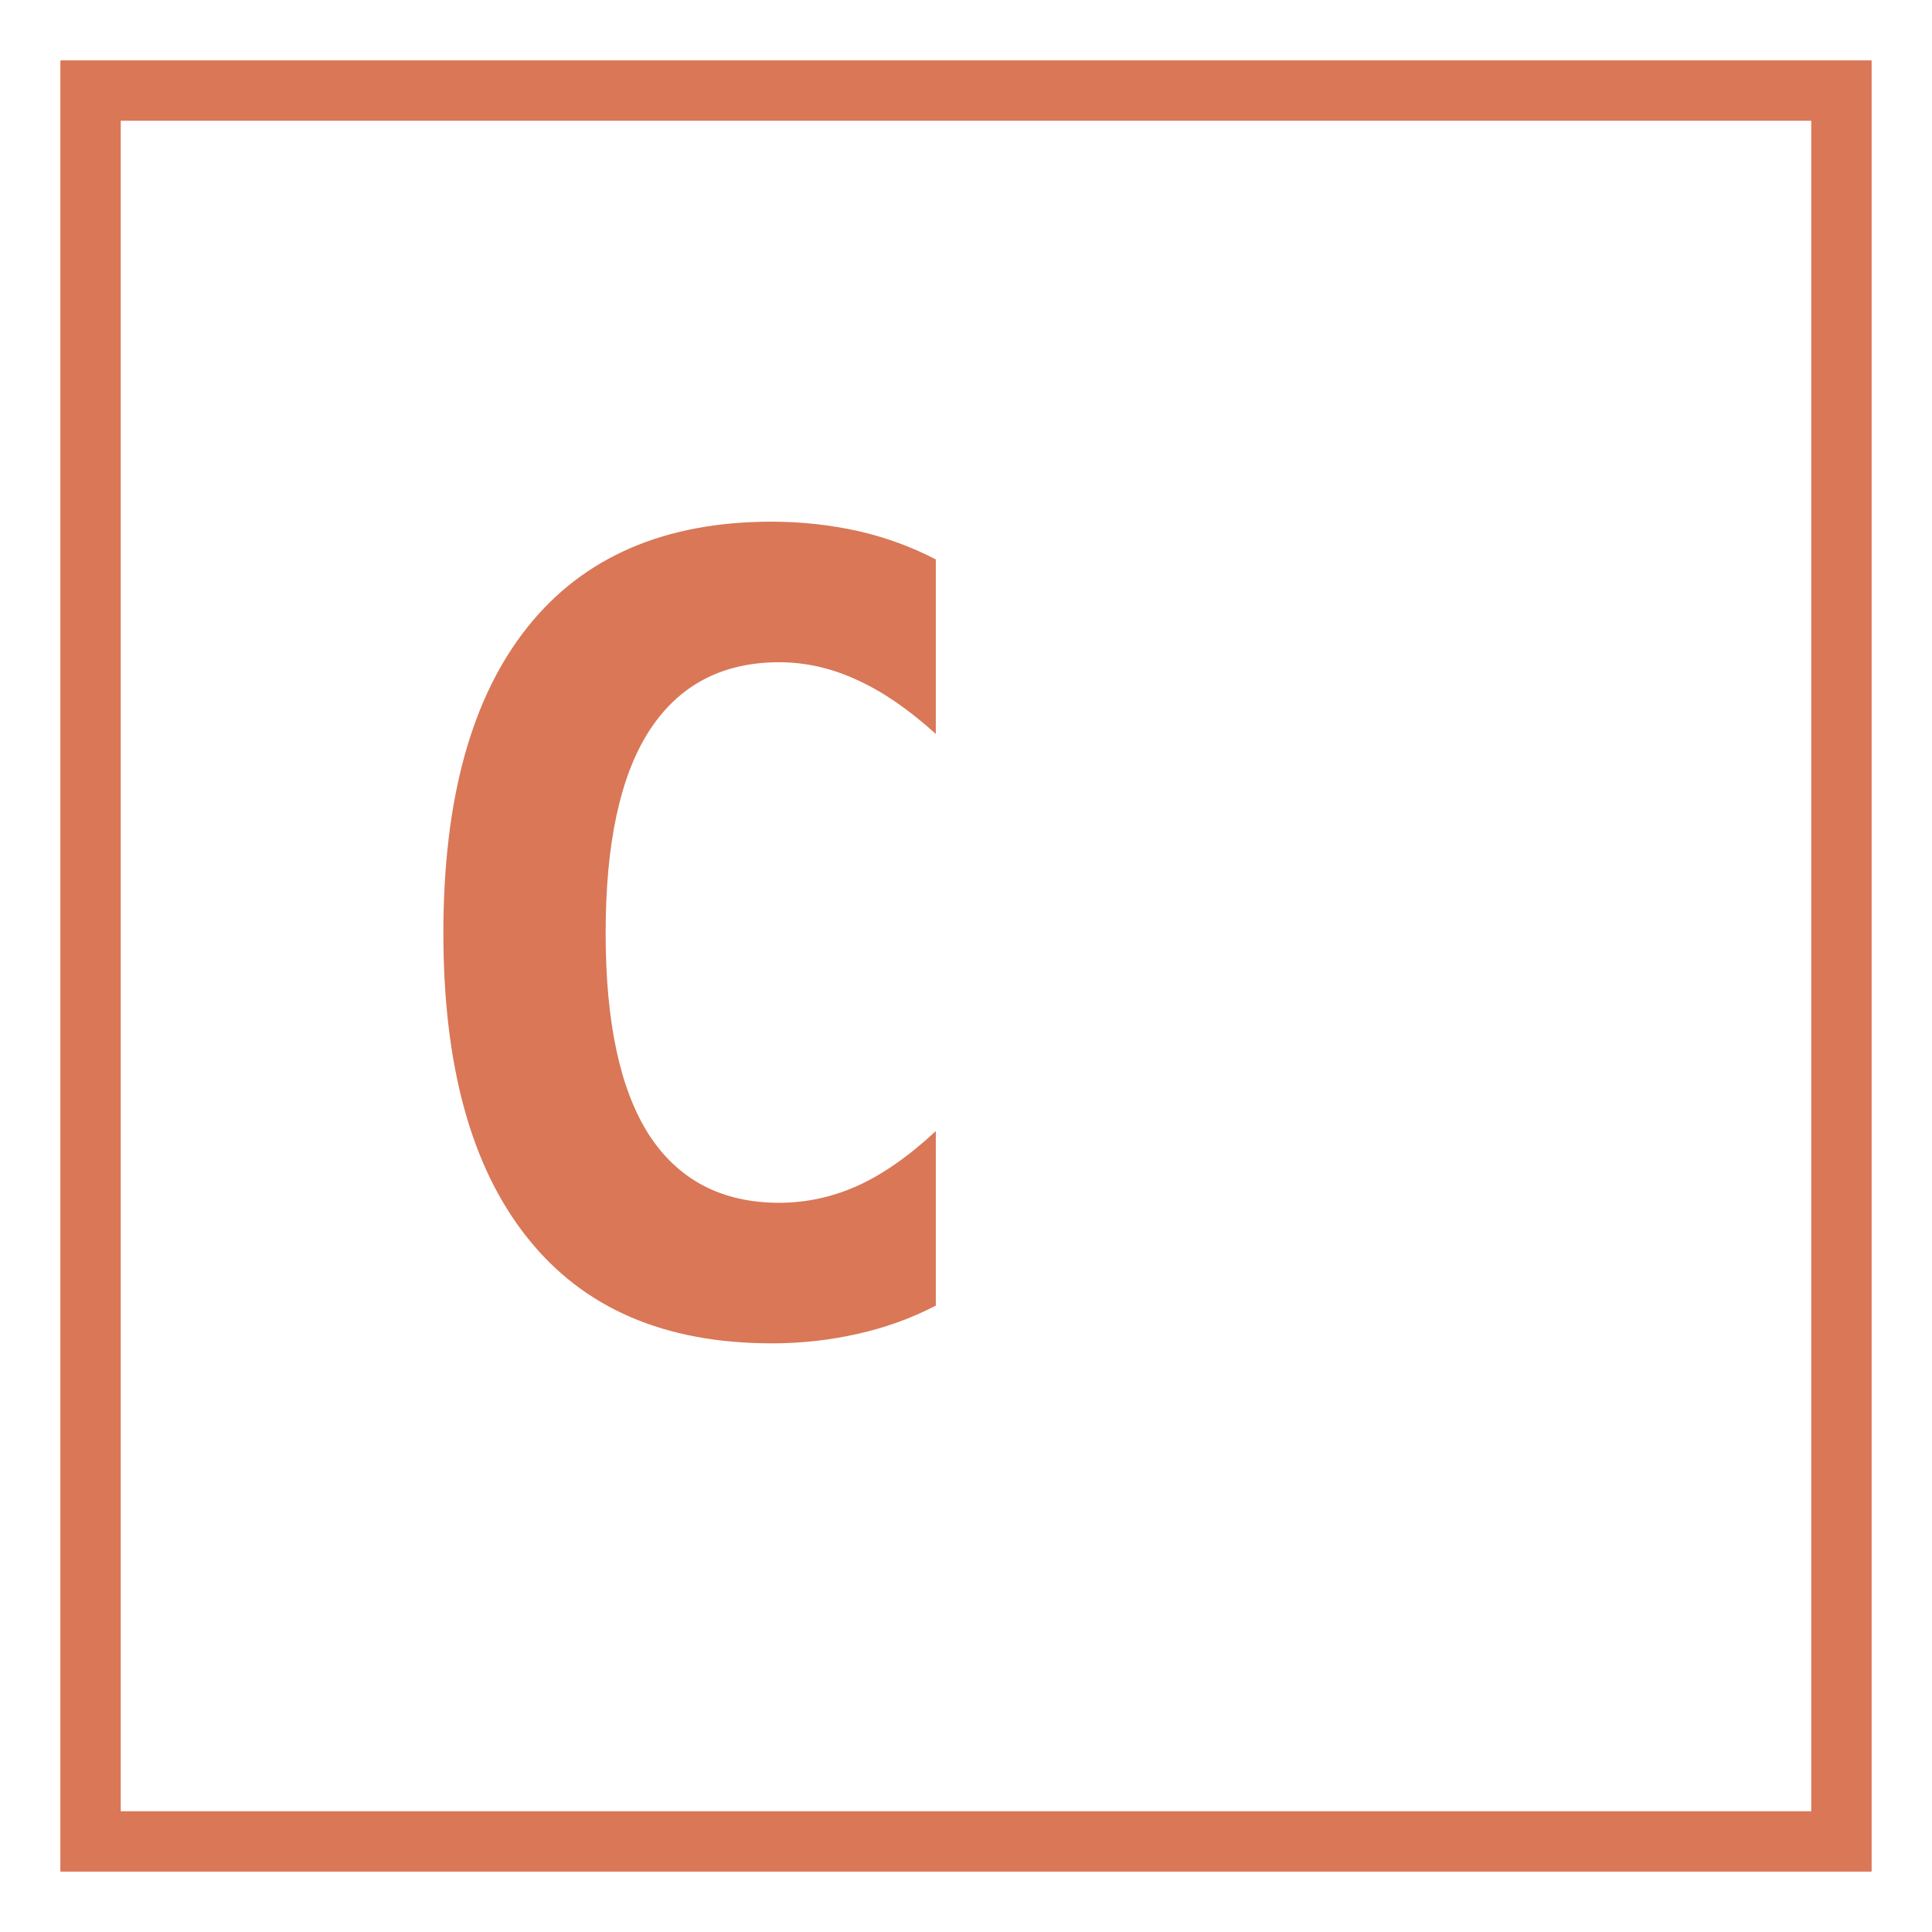
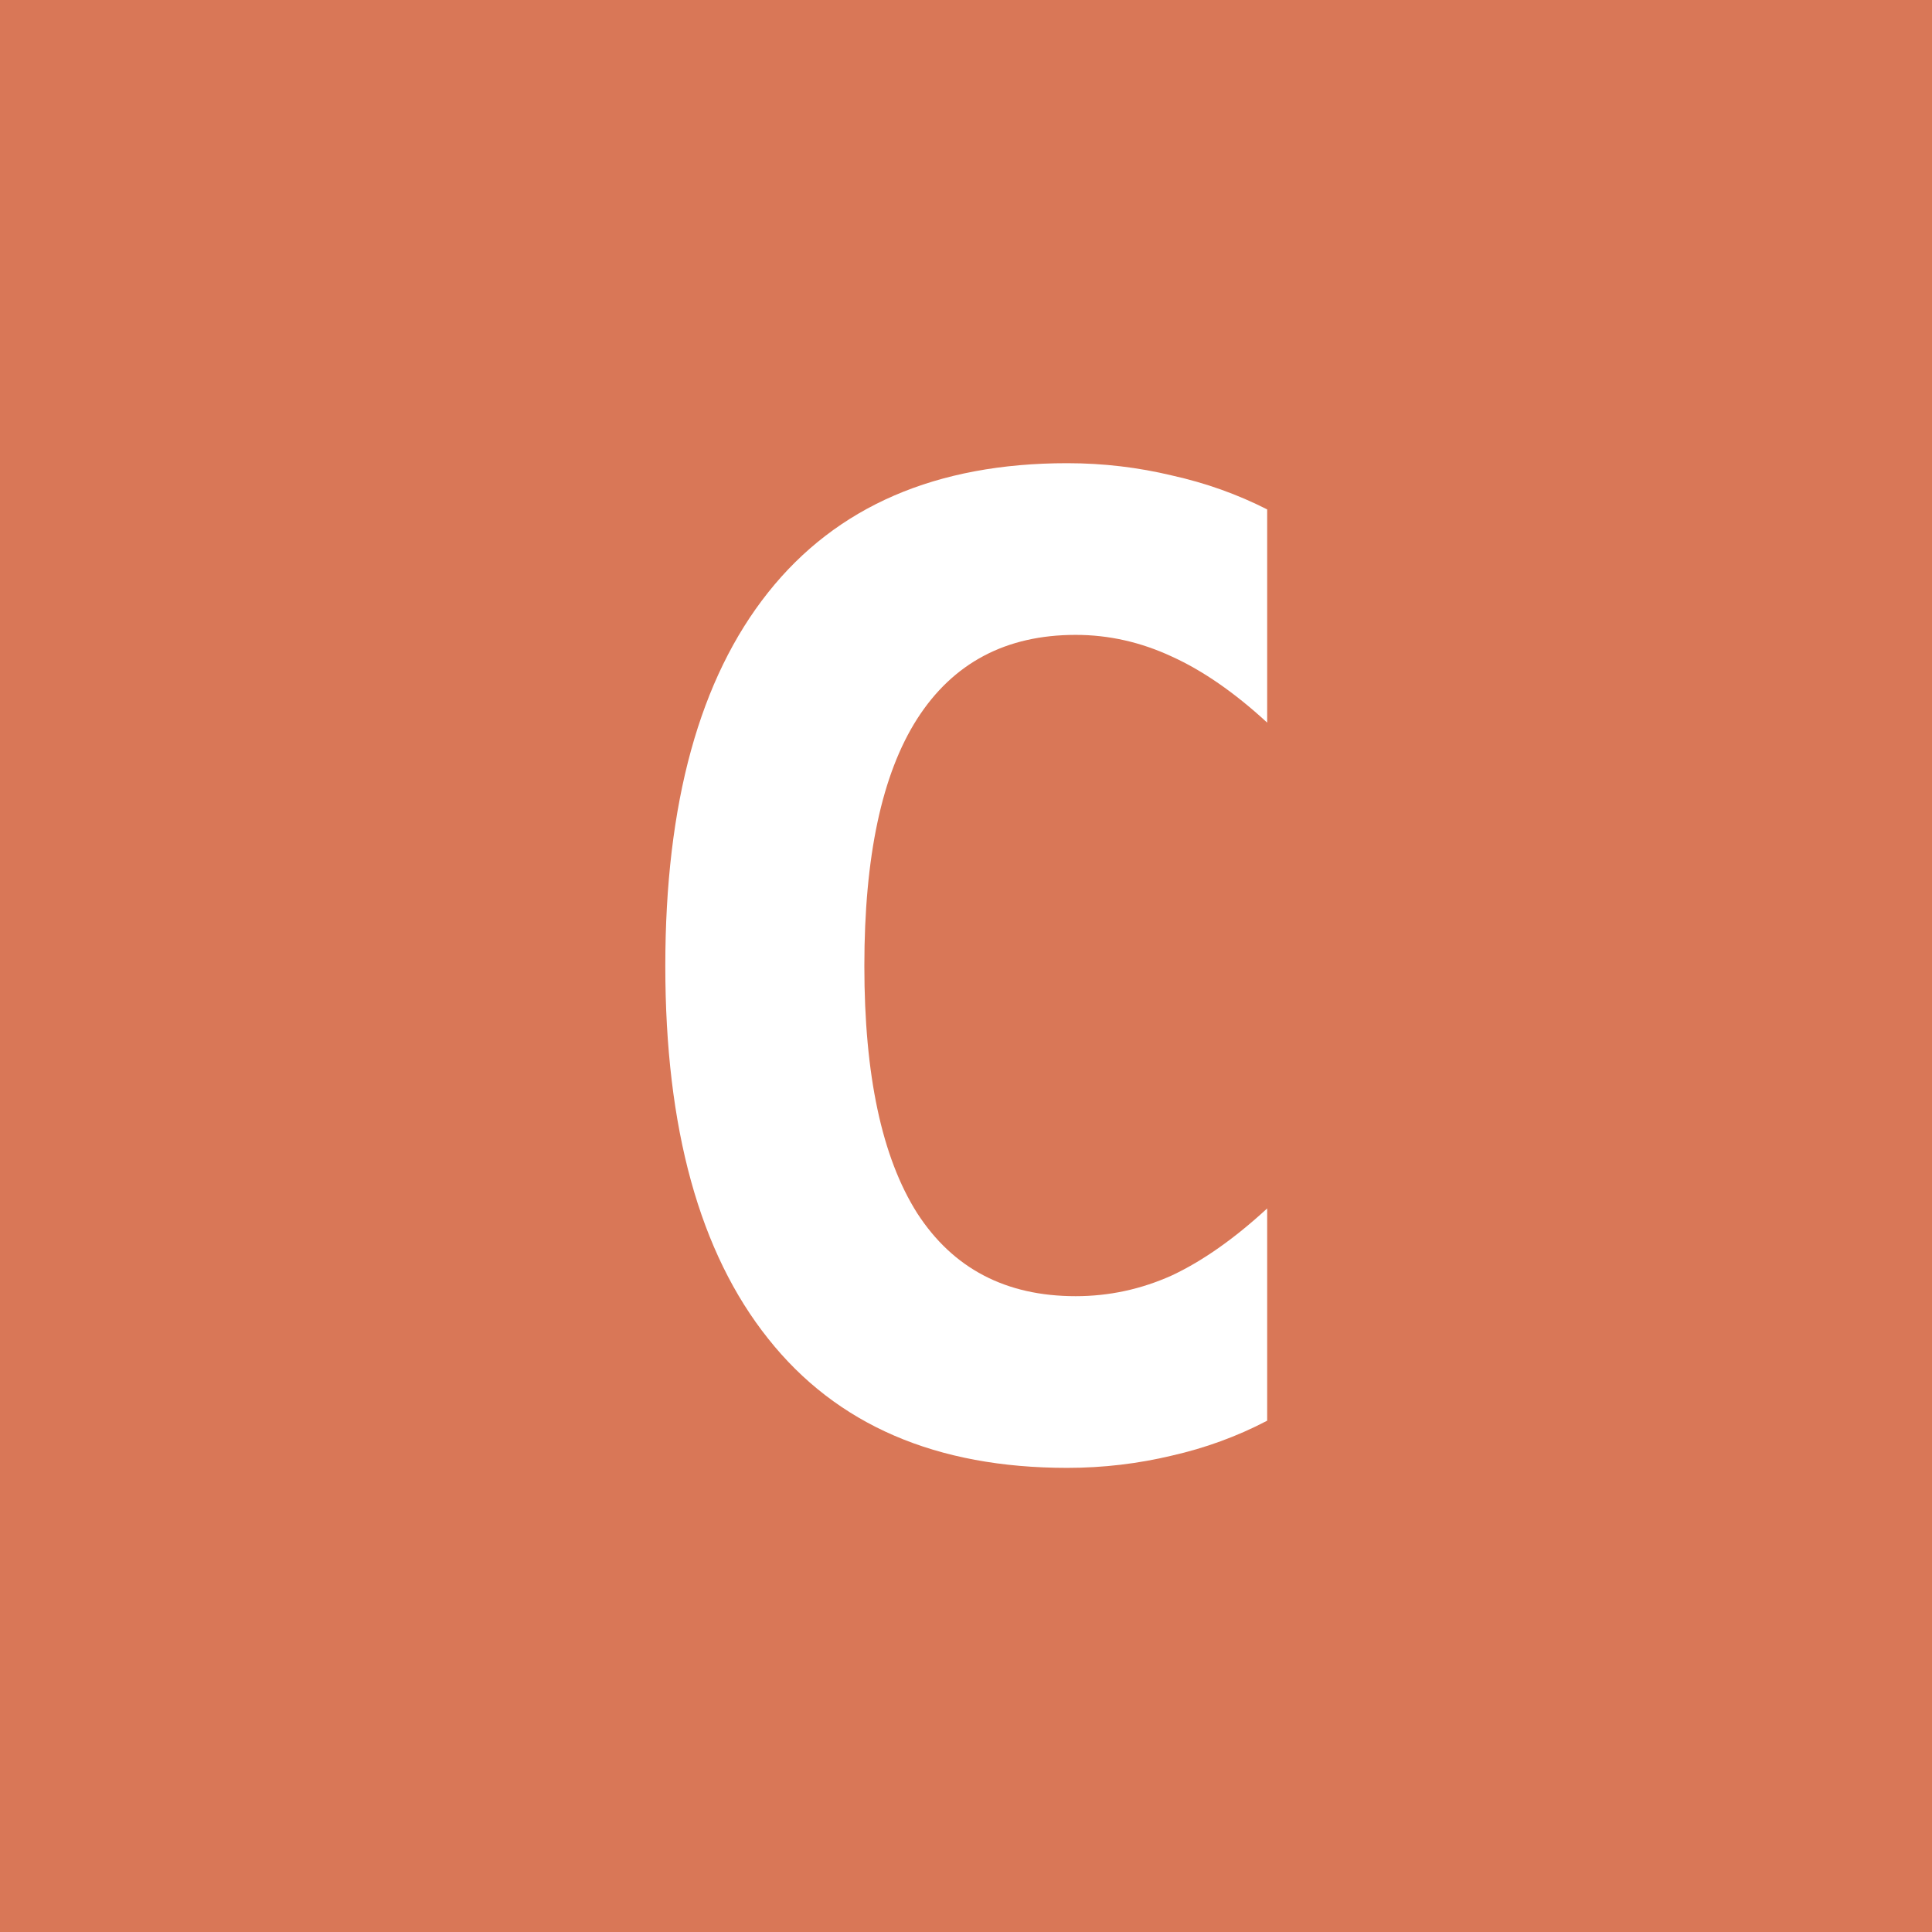
<svg xmlns="http://www.w3.org/2000/svg" width="32" height="32" viewBox="0 0 32 32">
-   <rect width="32" height="32" fill="#fff" />
-   <rect x="1.5" y="1.5" width="29" height="29" fill="none" stroke="#d97757" stroke-width="1" />
-   <text x="6" y="22" fill="#d97757" font-family="'IBM Plex Mono',monospace" font-size="18" font-weight="700">C</text>
+   <rect width="32" height="32" fill="#d97757" />
+   <text x="16" y="24" fill="#fff" text-anchor="middle" font-family="ui-monospace, 'SF Mono', Menlo, Consolas, monospace" font-size="22" font-weight="700">C</text>
</svg>
